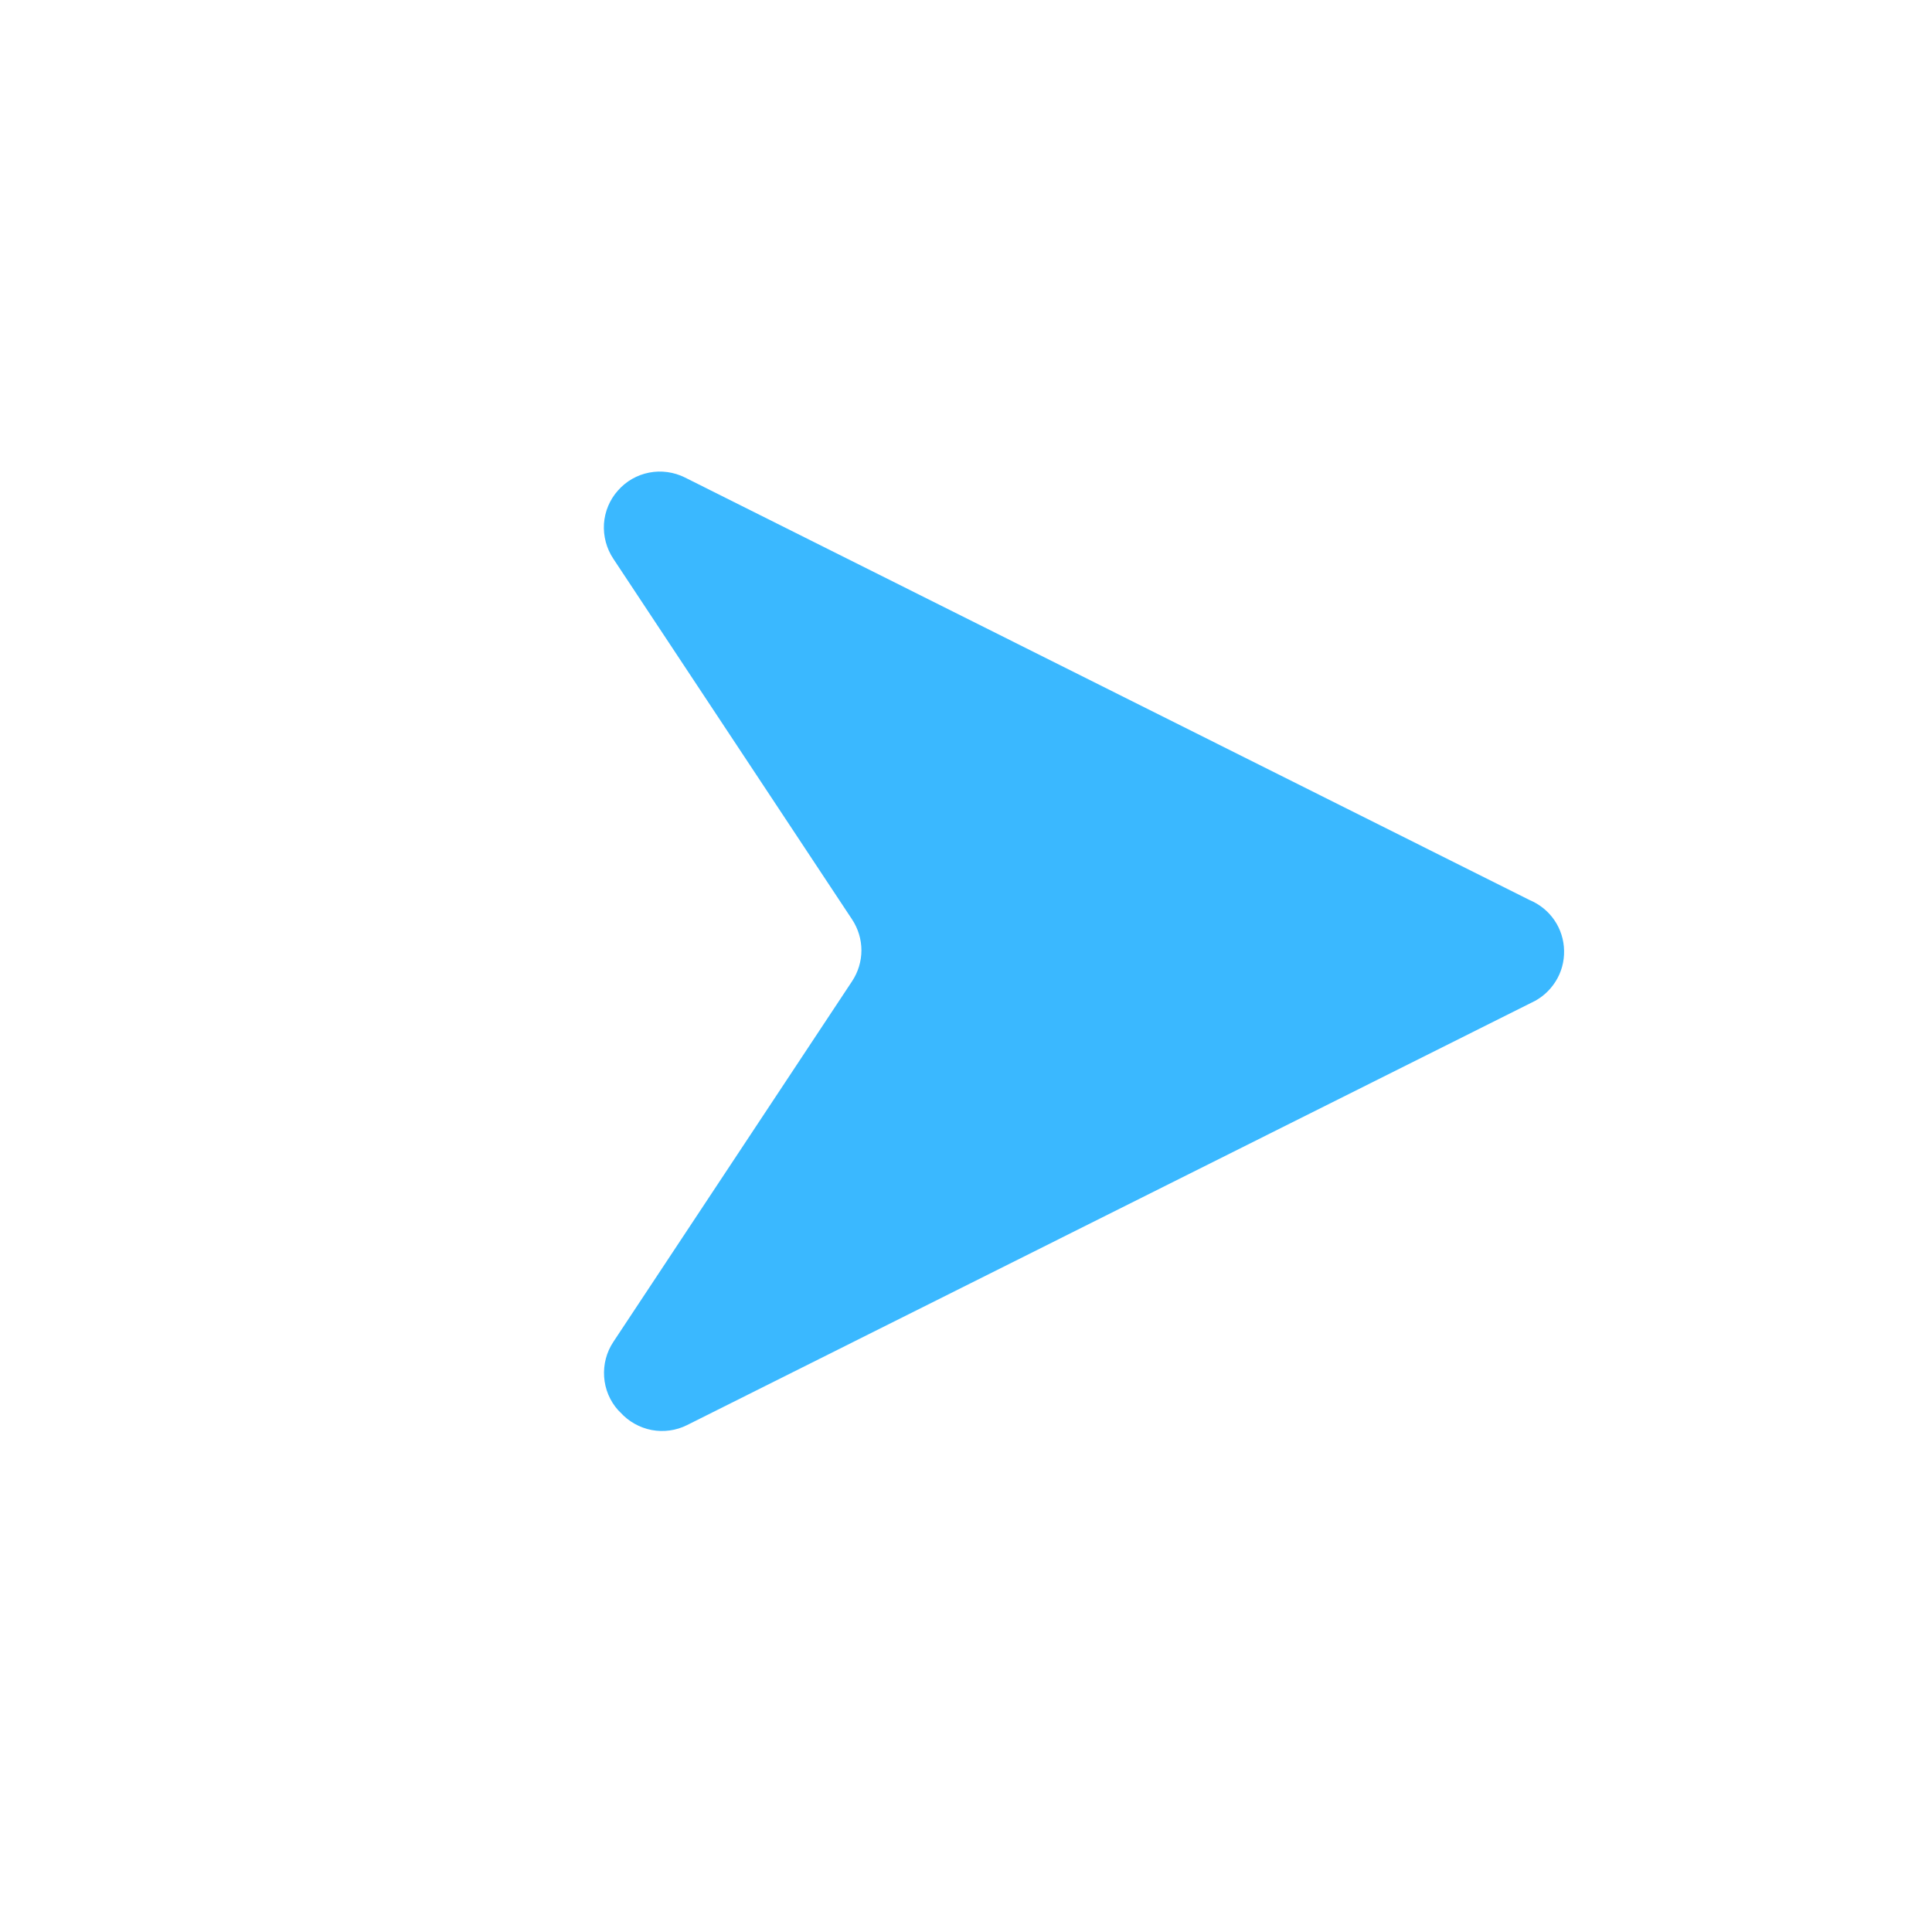
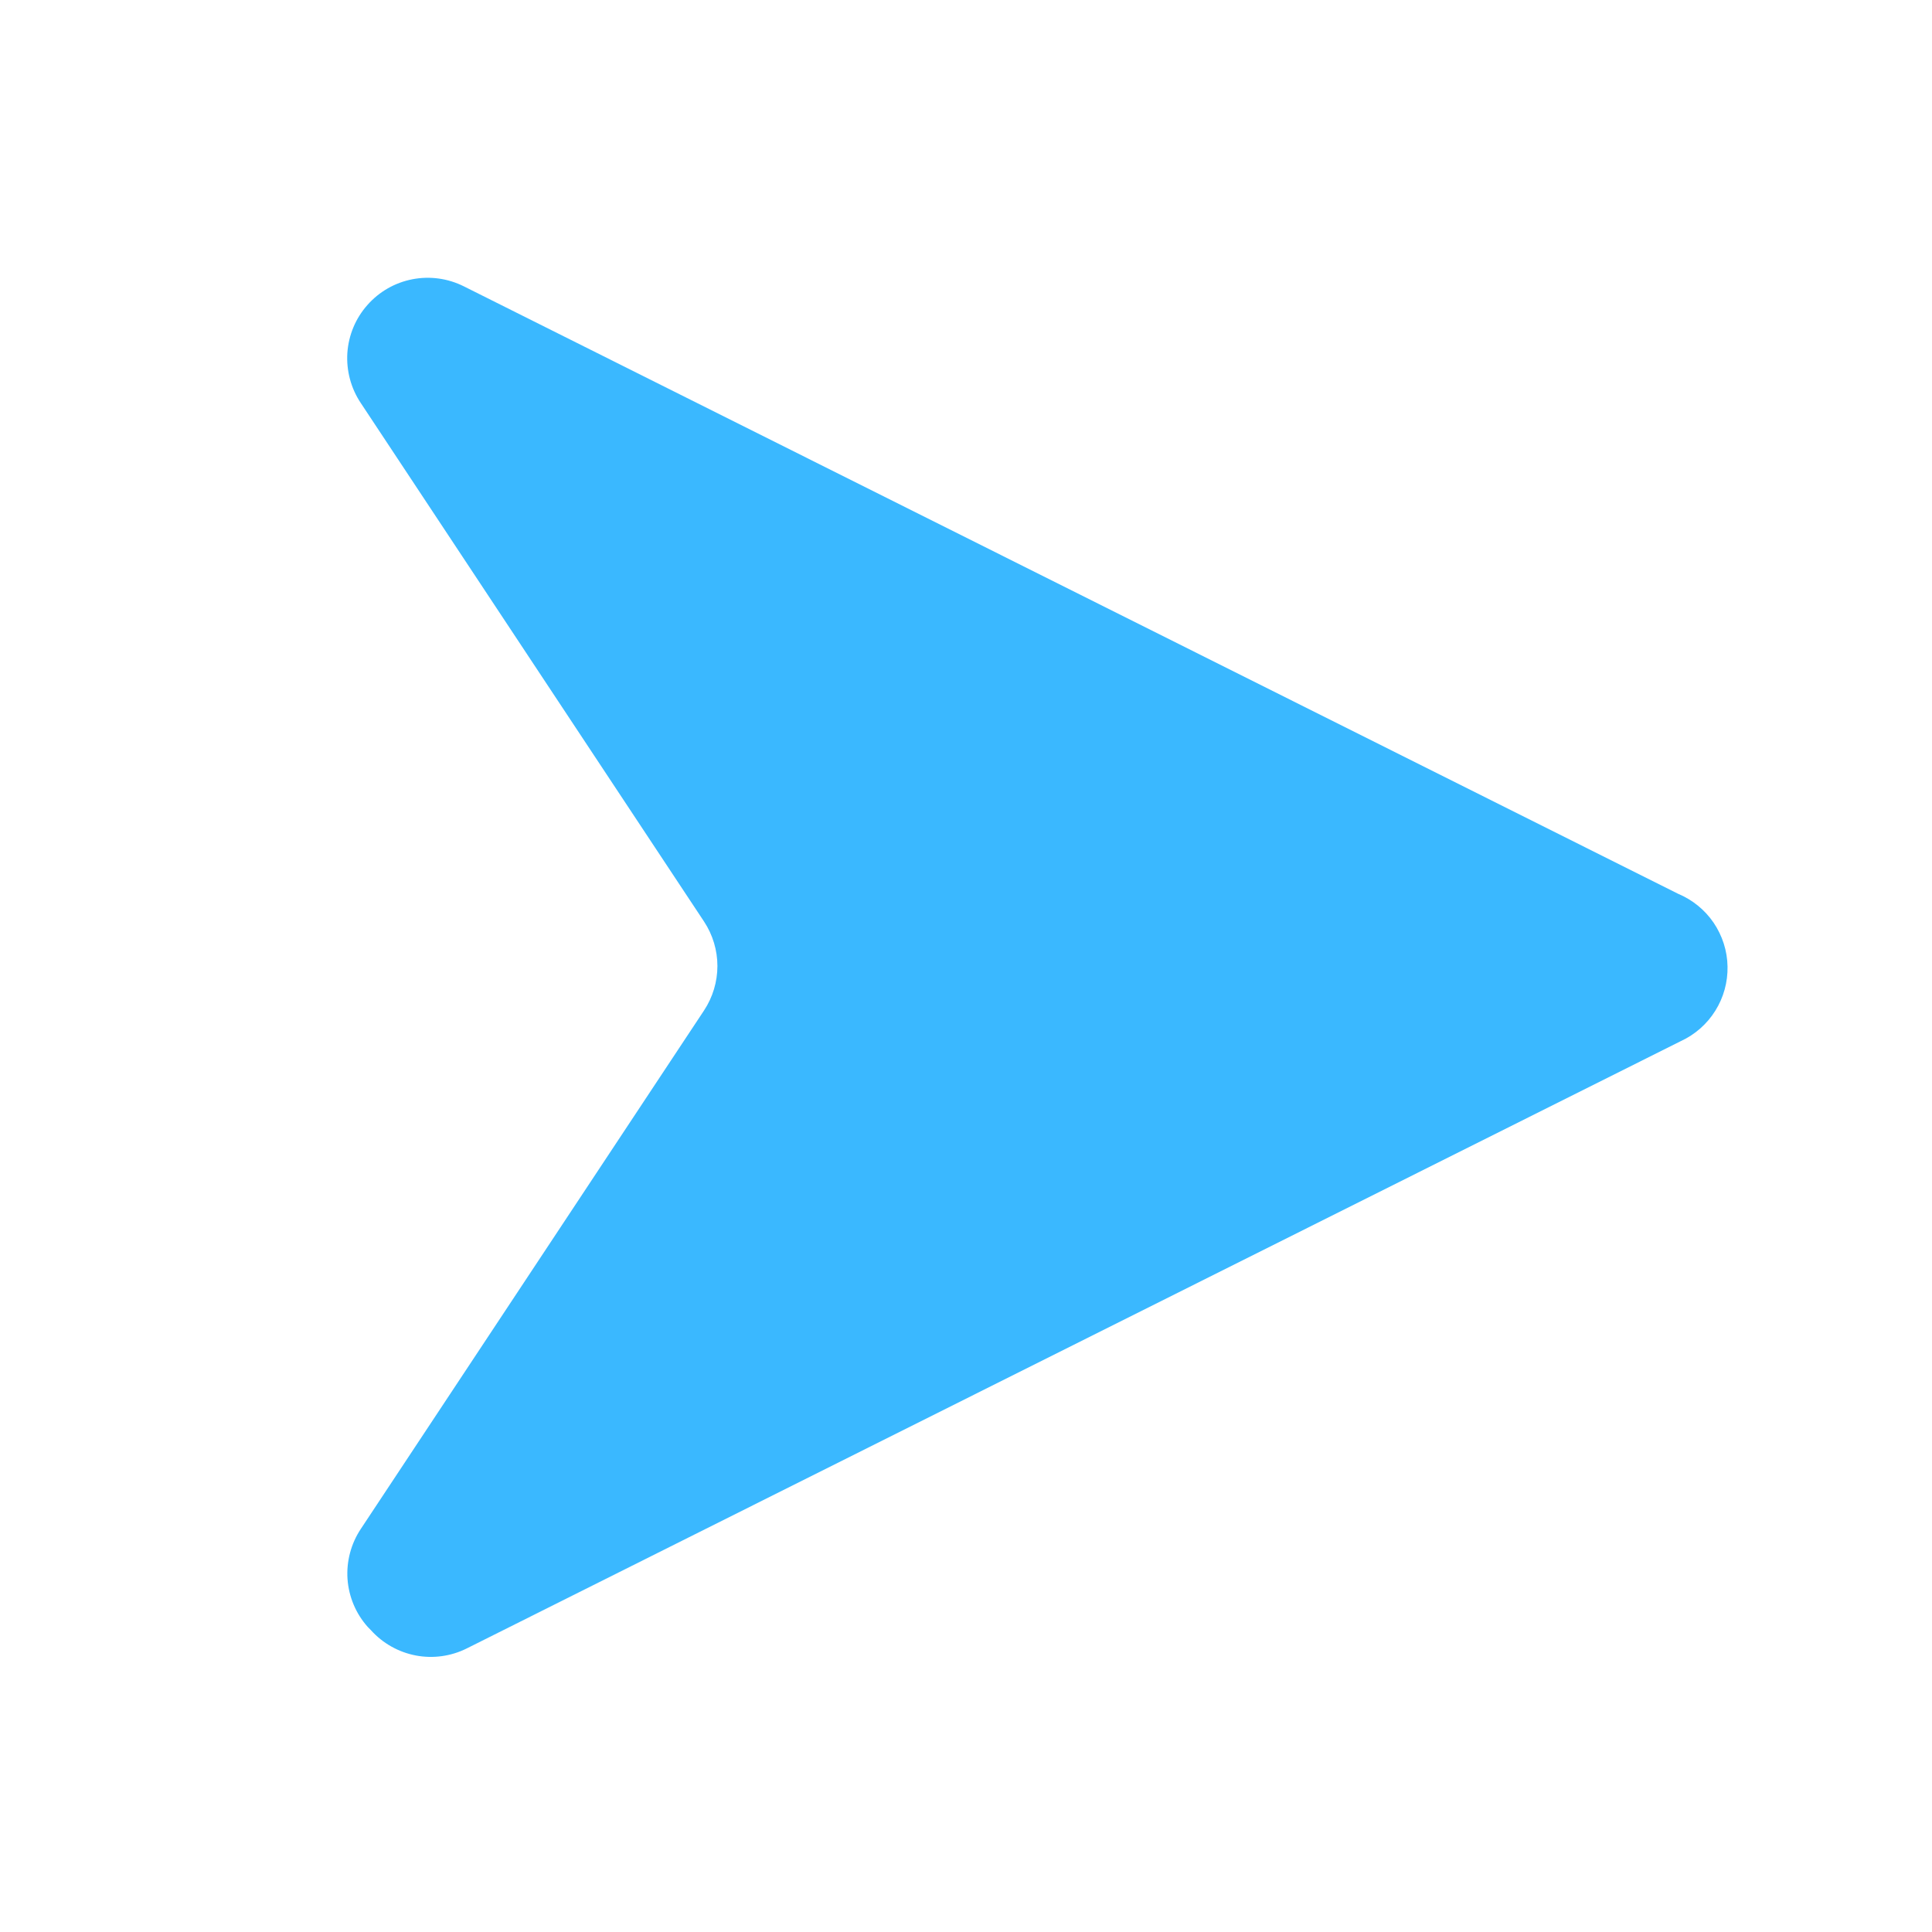
- <svg xmlns="http://www.w3.org/2000/svg" width="23" height="23" viewBox="0 0 23 23" fill="none">
-   <path d="M7.386 16.815L7.358 16.787C7.26 16.677 7.202 16.538 7.192 16.391C7.182 16.244 7.22 16.098 7.301 15.976L10.144 11.681C10.216 11.572 10.255 11.444 10.255 11.314C10.255 11.183 10.216 11.055 10.144 10.946L7.301 6.651C7.22 6.529 7.181 6.383 7.19 6.236C7.2 6.089 7.258 5.95 7.356 5.84C7.453 5.729 7.584 5.654 7.729 5.626C7.873 5.598 8.023 5.619 8.155 5.685L18.21 10.715C18.329 10.765 18.432 10.848 18.505 10.955C18.578 11.062 18.618 11.188 18.62 11.318C18.623 11.447 18.588 11.575 18.519 11.684C18.45 11.794 18.351 11.882 18.233 11.936L8.178 16.966C8.048 17.031 7.9 17.051 7.757 17.024C7.614 16.996 7.484 16.923 7.386 16.815Z" fill="#3AB8FF" />
+ <svg xmlns="http://www.w3.org/2000/svg" width="24" height="24" viewBox="0 0 24 24" fill="none">
+   <path d="M4.609 20.252L4.567 20.209C4.42 20.044 4.333 19.836 4.317 19.616C4.302 19.396 4.36 19.177 4.482 18.993L8.746 12.552C8.854 12.388 8.912 12.196 8.912 12C8.912 11.804 8.854 11.612 8.746 11.448L4.482 5.007C4.359 4.823 4.301 4.604 4.315 4.384C4.33 4.164 4.417 3.954 4.564 3.789C4.71 3.623 4.906 3.511 5.123 3.469C5.34 3.427 5.564 3.458 5.762 3.557L20.844 11.102C21.024 11.177 21.178 11.302 21.287 11.462C21.396 11.623 21.457 11.812 21.46 12.006C21.464 12.2 21.411 12.392 21.308 12.556C21.205 12.721 21.056 12.852 20.88 12.933L5.797 20.478C5.602 20.575 5.38 20.606 5.165 20.565C4.951 20.524 4.755 20.414 4.609 20.252Z" fill="#3AB8FF" />
</svg>
